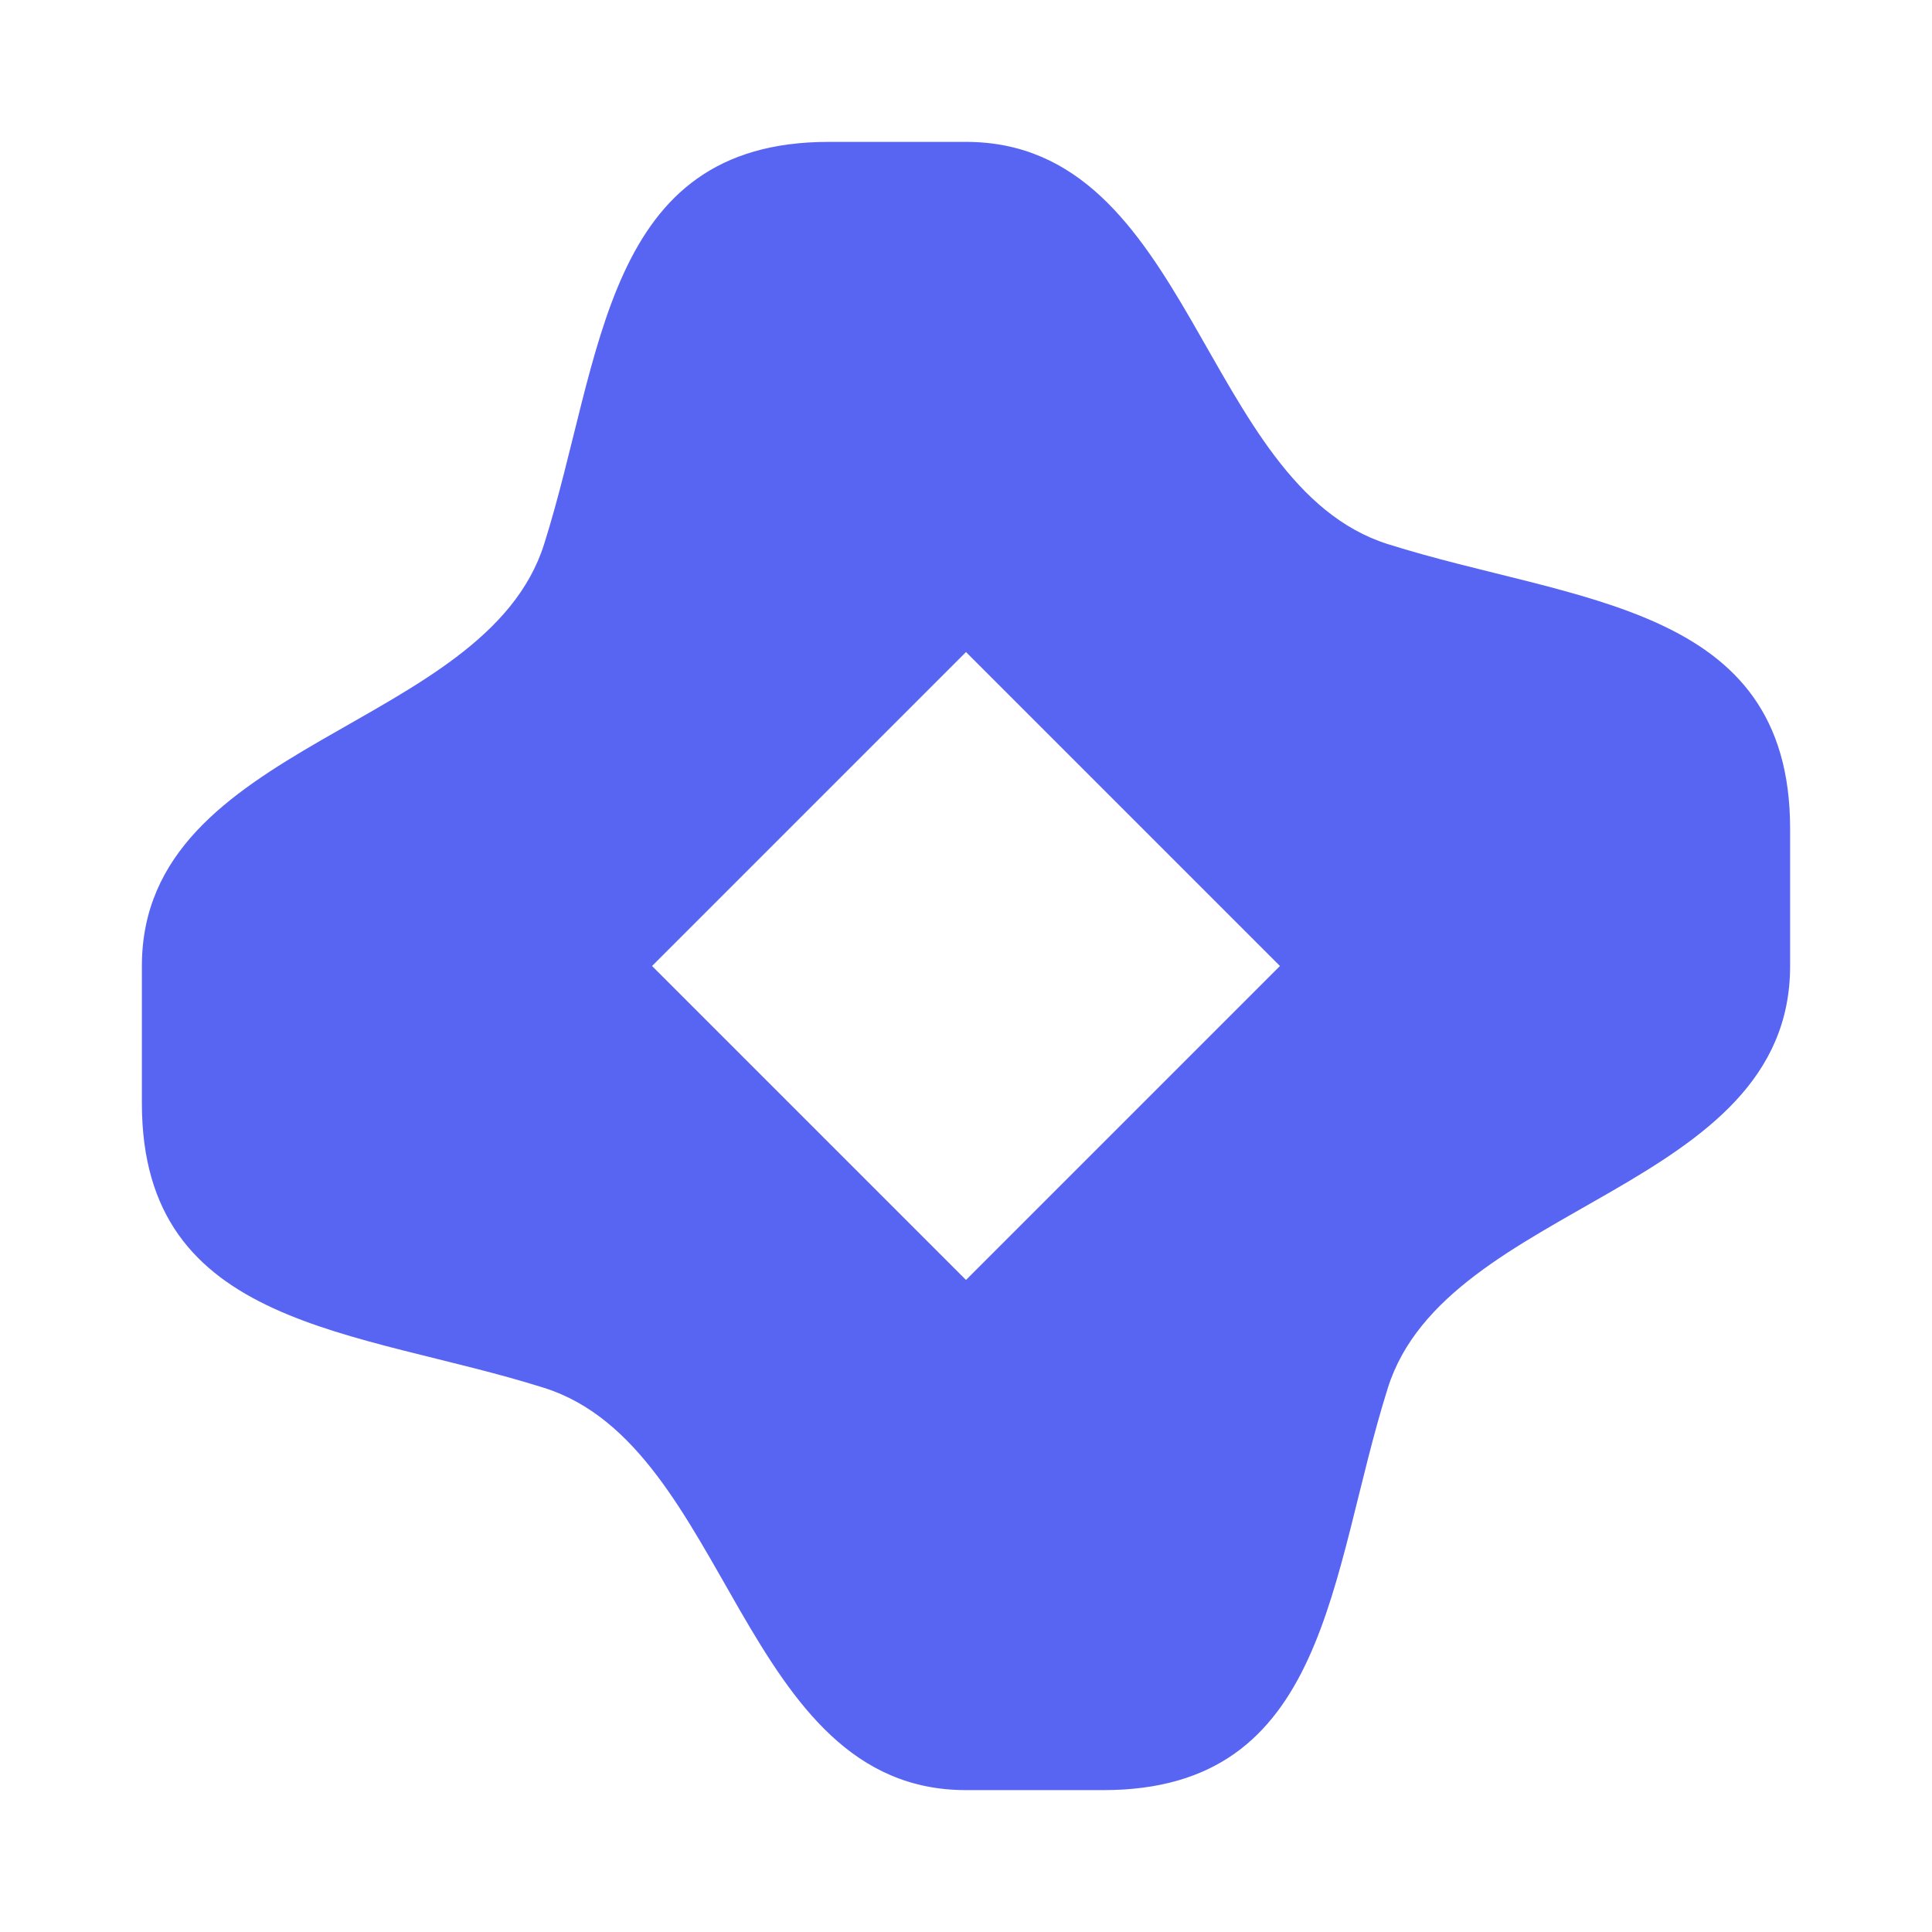
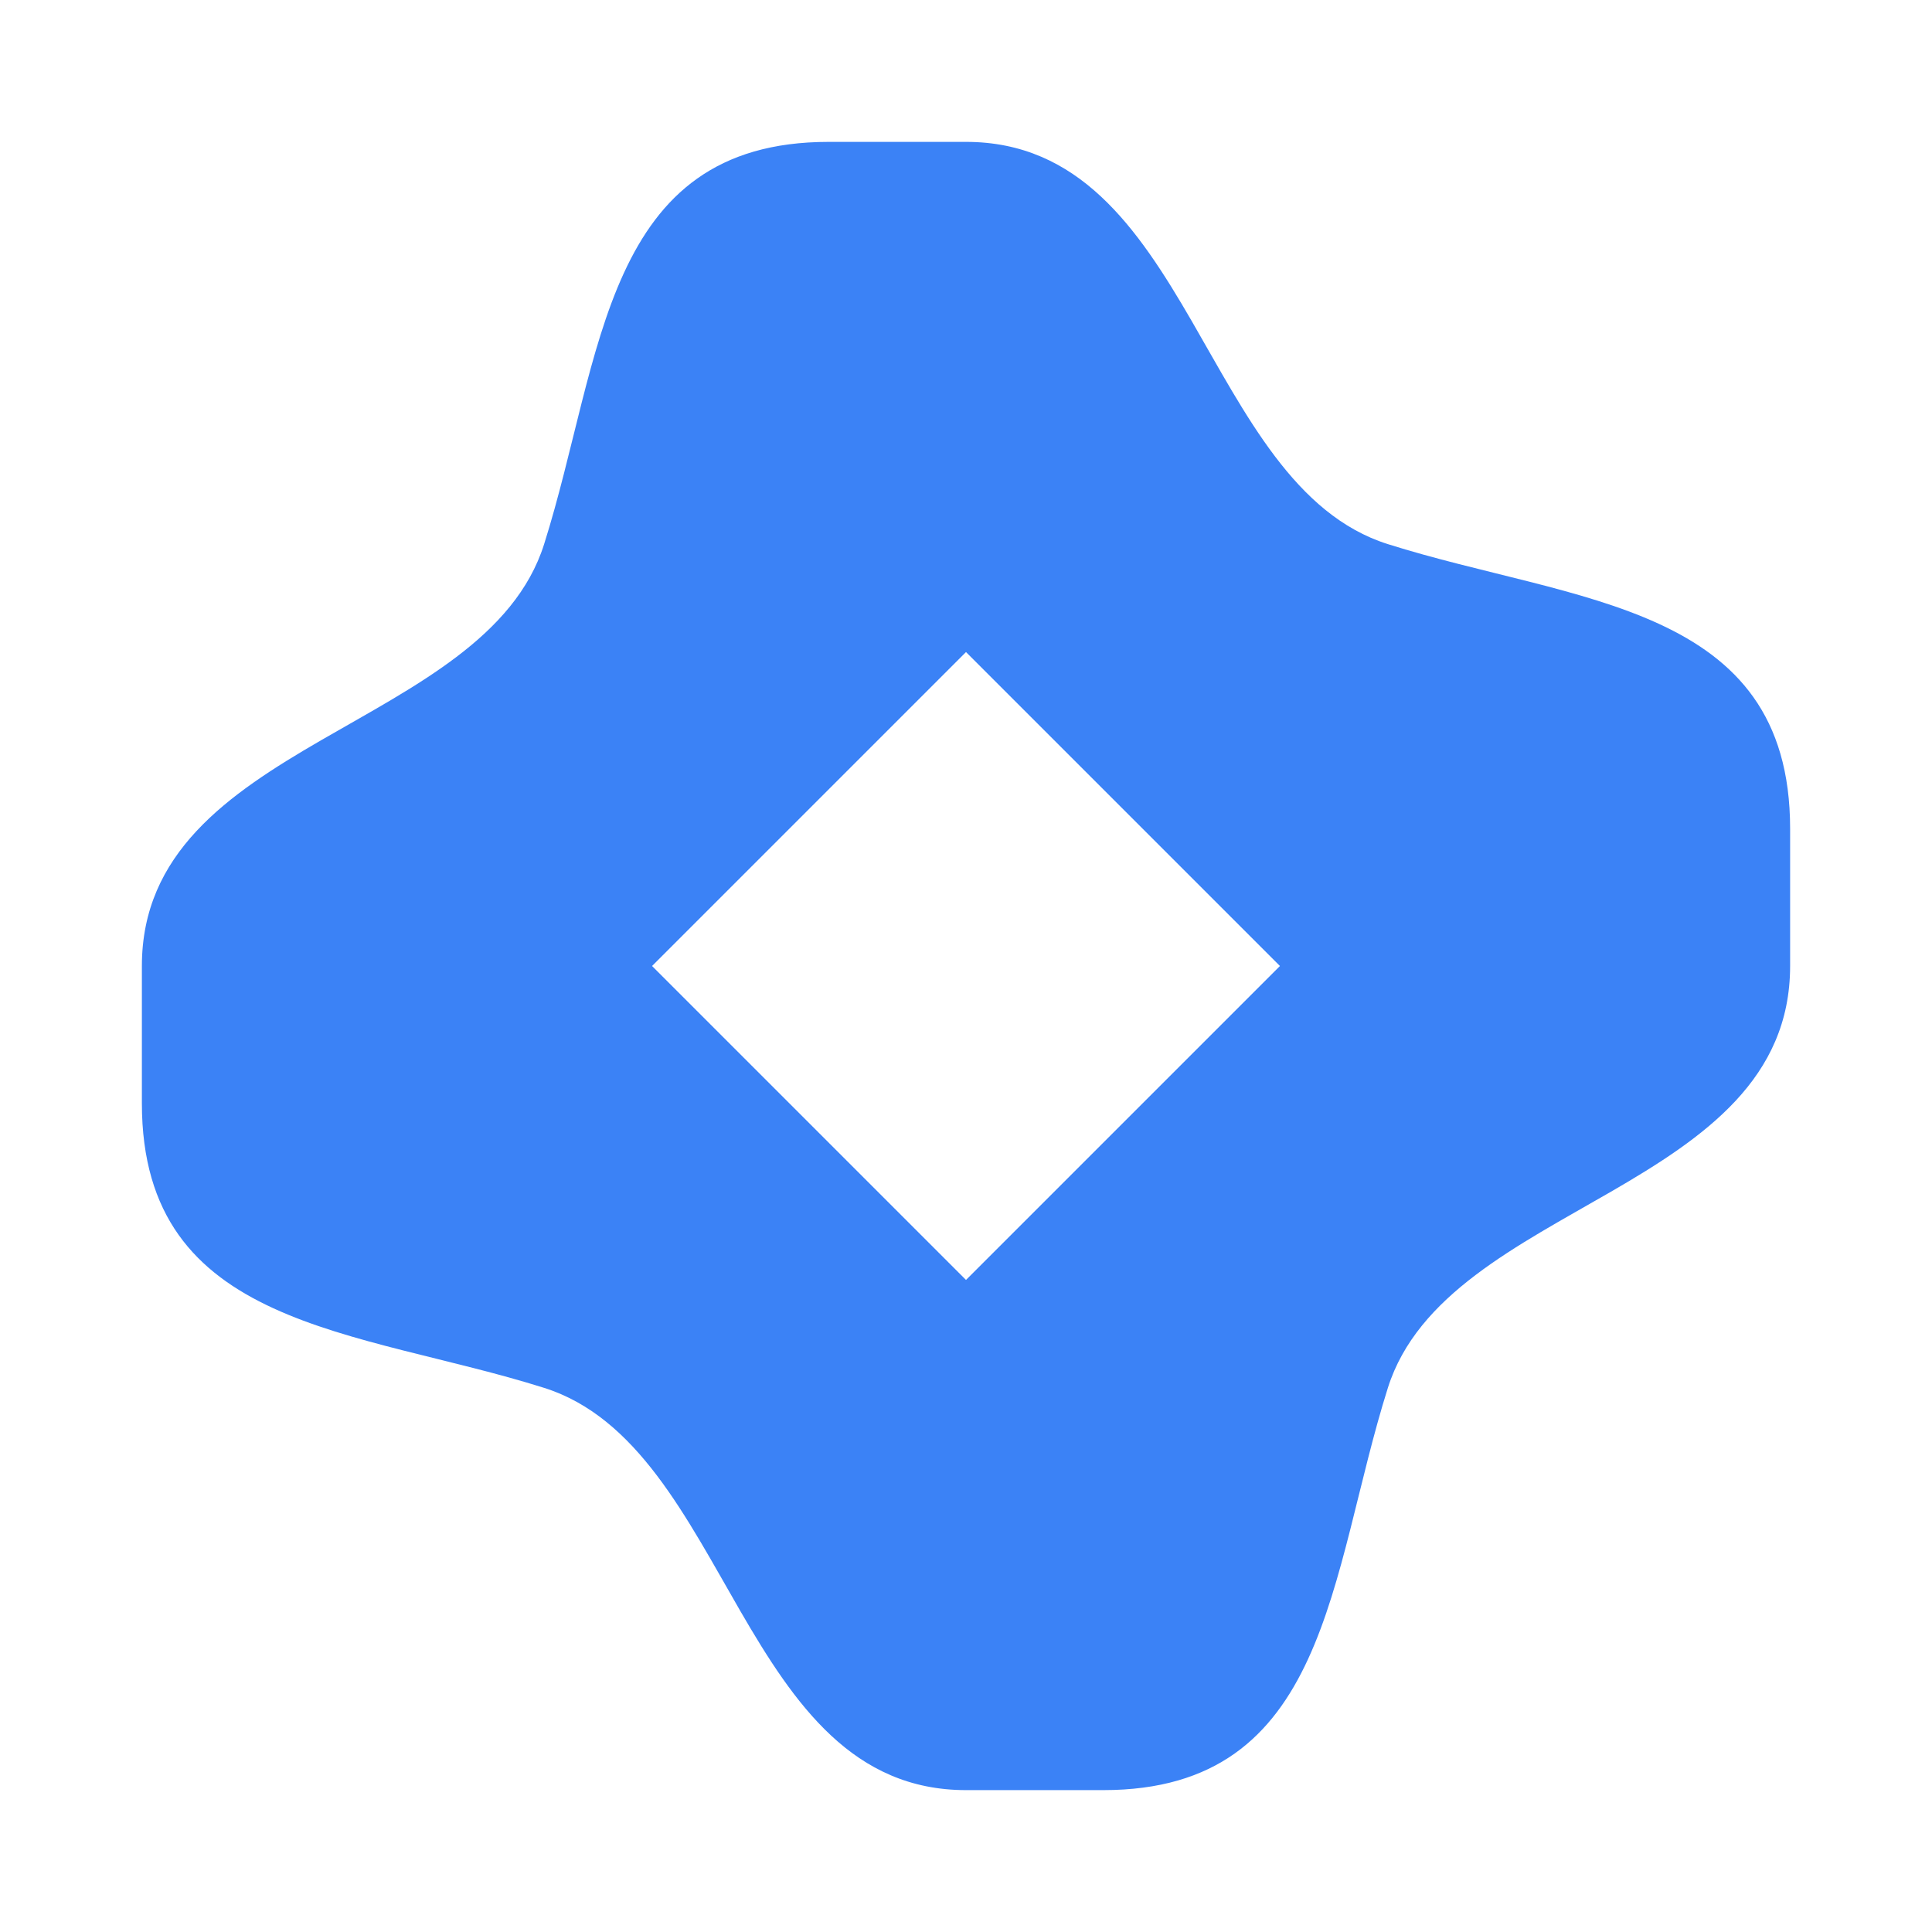
<svg xmlns="http://www.w3.org/2000/svg" viewBox="0 0 256 256" width="256" height="256" role="img" aria-labelledby="logo-title">
  <g transform="translate(-38.4 -38.4) scale(1.3)">
-     <path d="M114 44H128C151 44 152 79 171 85C190 91 212 91 212 114V128C212 151 177 152 171 171C165 190 165 212 142 212H128C105 212 104 177 85 171C66 165 44 165 44 142V128C44 105 79 104 85 85C91 66 91 44 114 44ZM128 96L96 128L128 160L160 128Z" fill="#5865F2" fill-rule="evenodd" />
+     <path d="M114 44H128C151 44 152 79 171 85C190 91 212 91 212 114V128C212 151 177 152 171 171C165 190 165 212 142 212H128C105 212 104 177 85 171C66 165 44 165 44 142V128C44 105 79 104 85 85C91 66 91 44 114 44ZM128 96L96 128L128 160L160 128Z" fill="#3B82F6" fill-rule="evenodd" />
  </g>
</svg>
